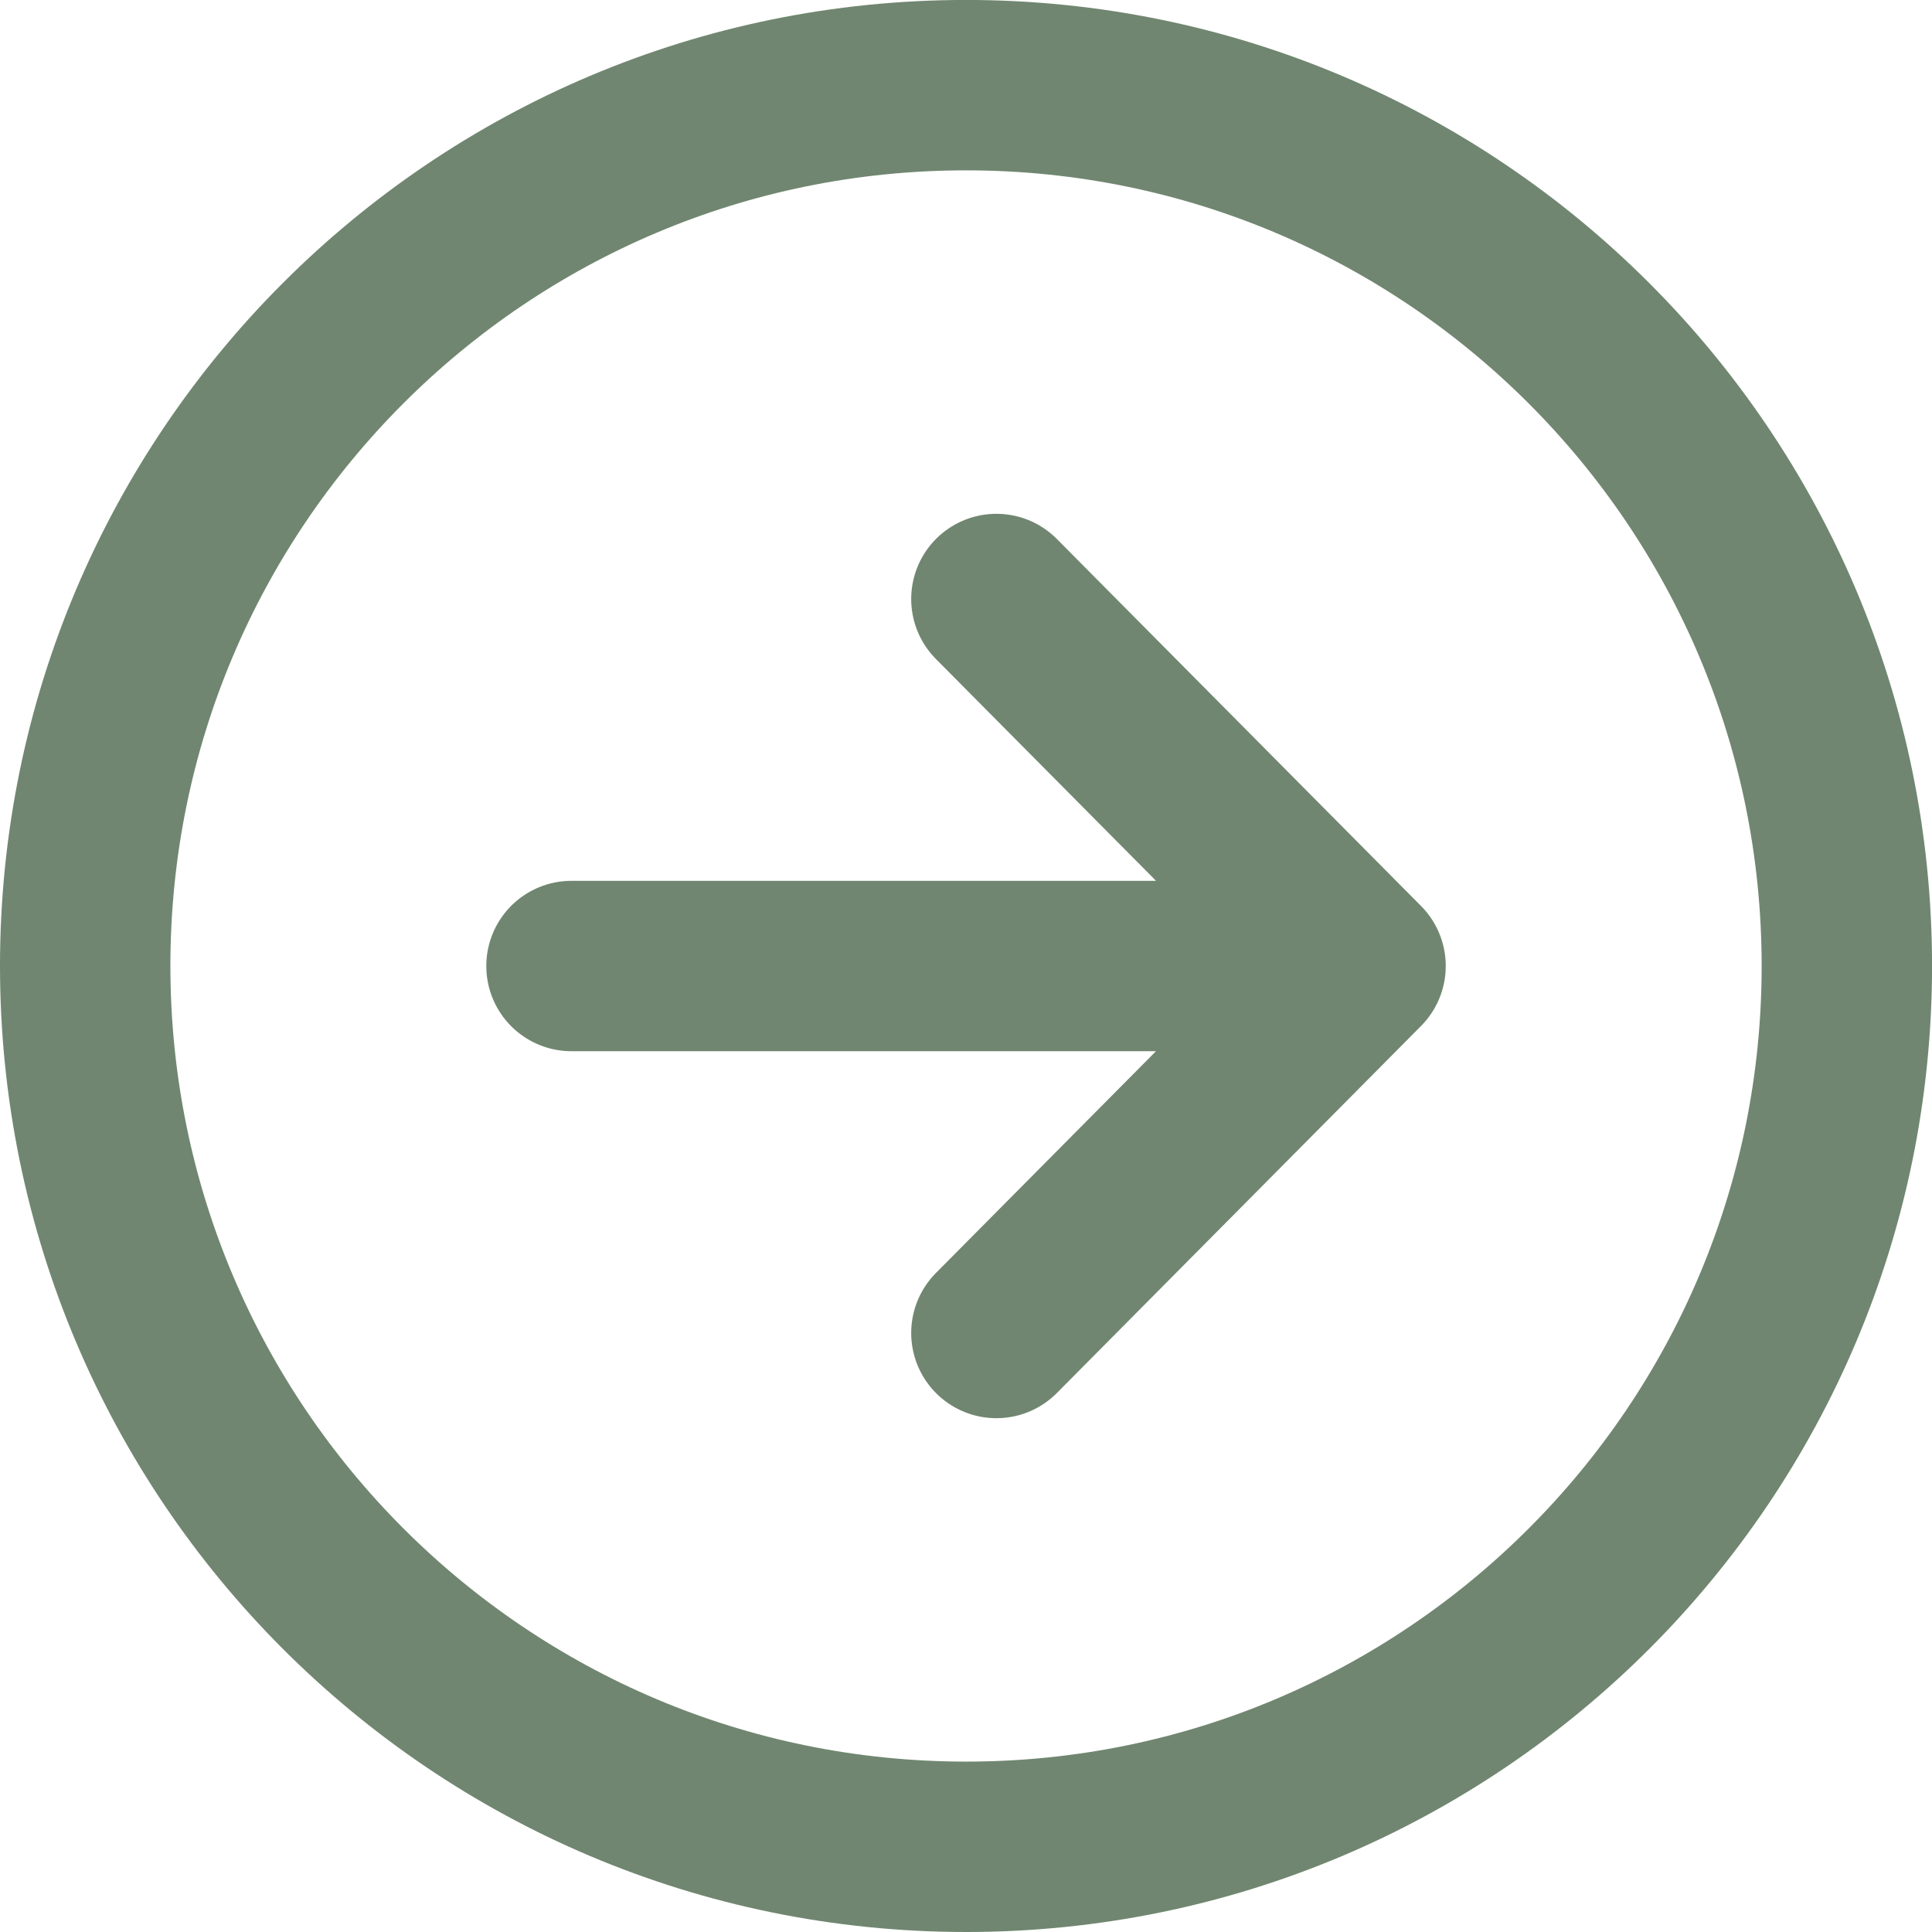
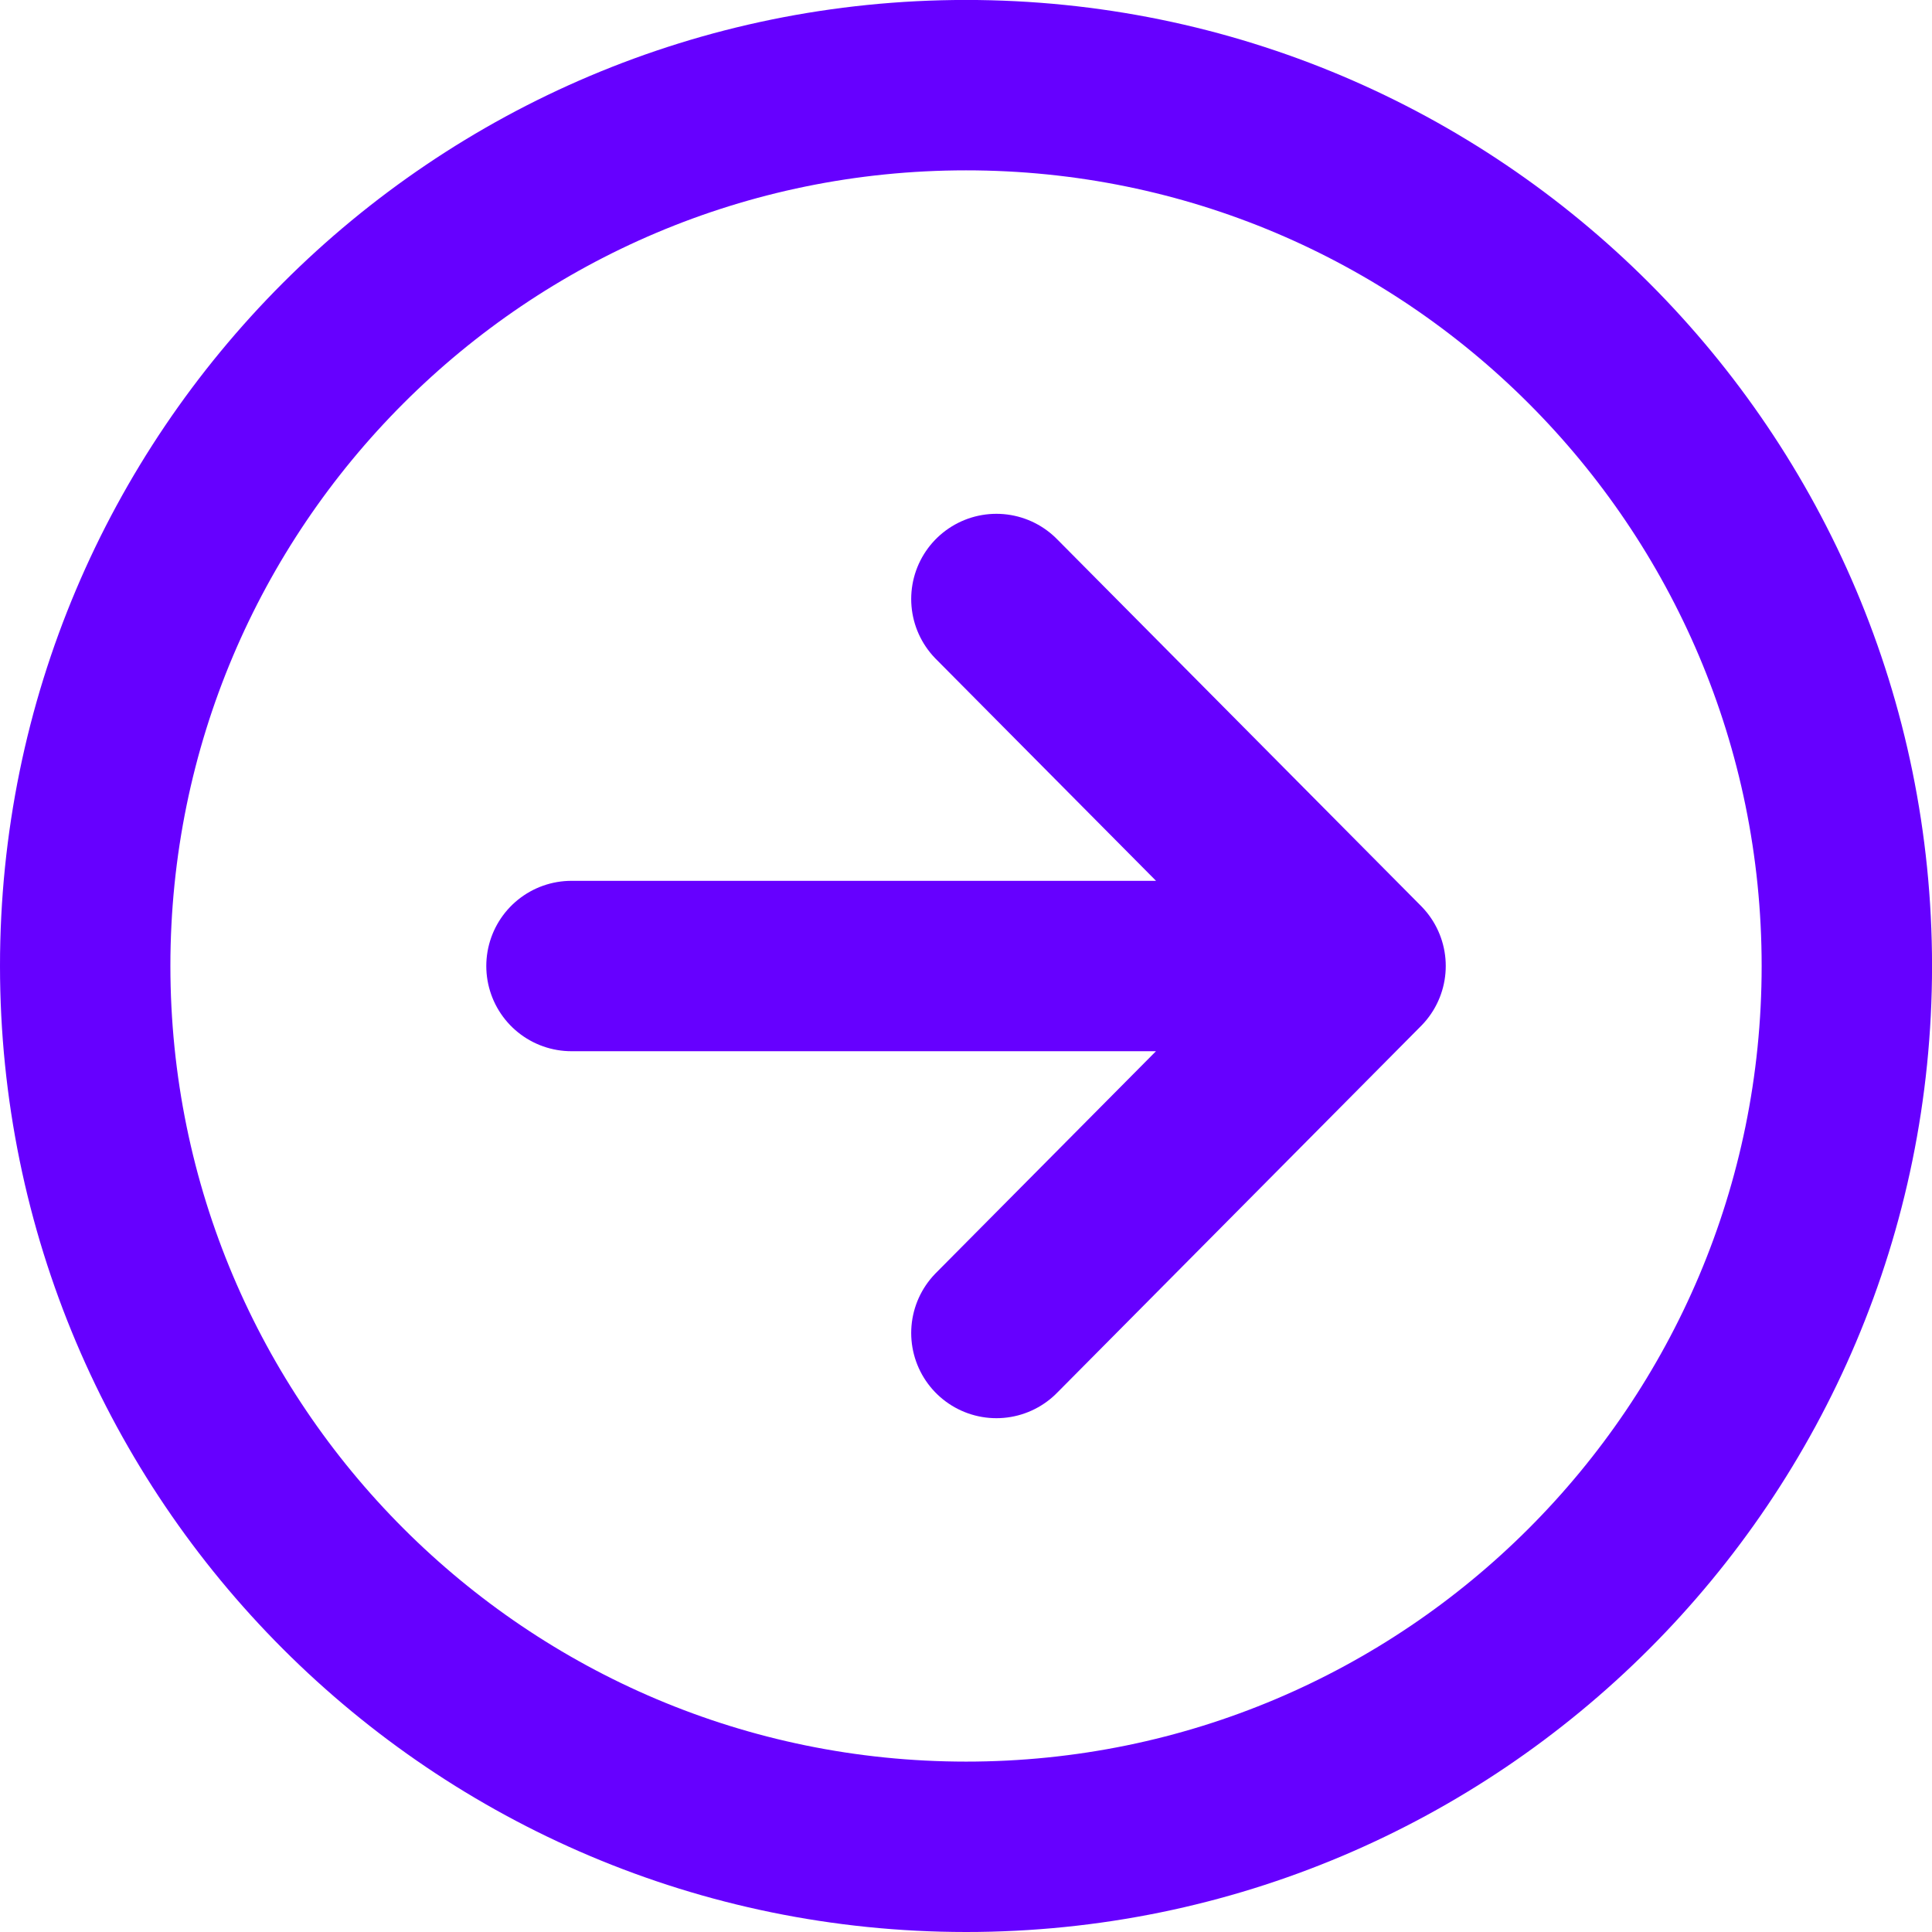
<svg xmlns="http://www.w3.org/2000/svg" width="45.355" height="45.355">
-   <g fill="none" stroke="#708670" stroke-width="4">
+   <g fill="none" stroke="#6600ff" stroke-width="4">
    <path d="M23.391 31.293l8.549-8.616-8.549-8.615M30.752 22.678H13.416" stroke-linecap="round" stroke-linejoin="round" />
    <path d="M22.678 43.355A20.678 20.678 0 102 22.678a20.683 20.683 0 0020.678 20.677z" stroke-miterlimit="10" />
  </g>
</svg>
